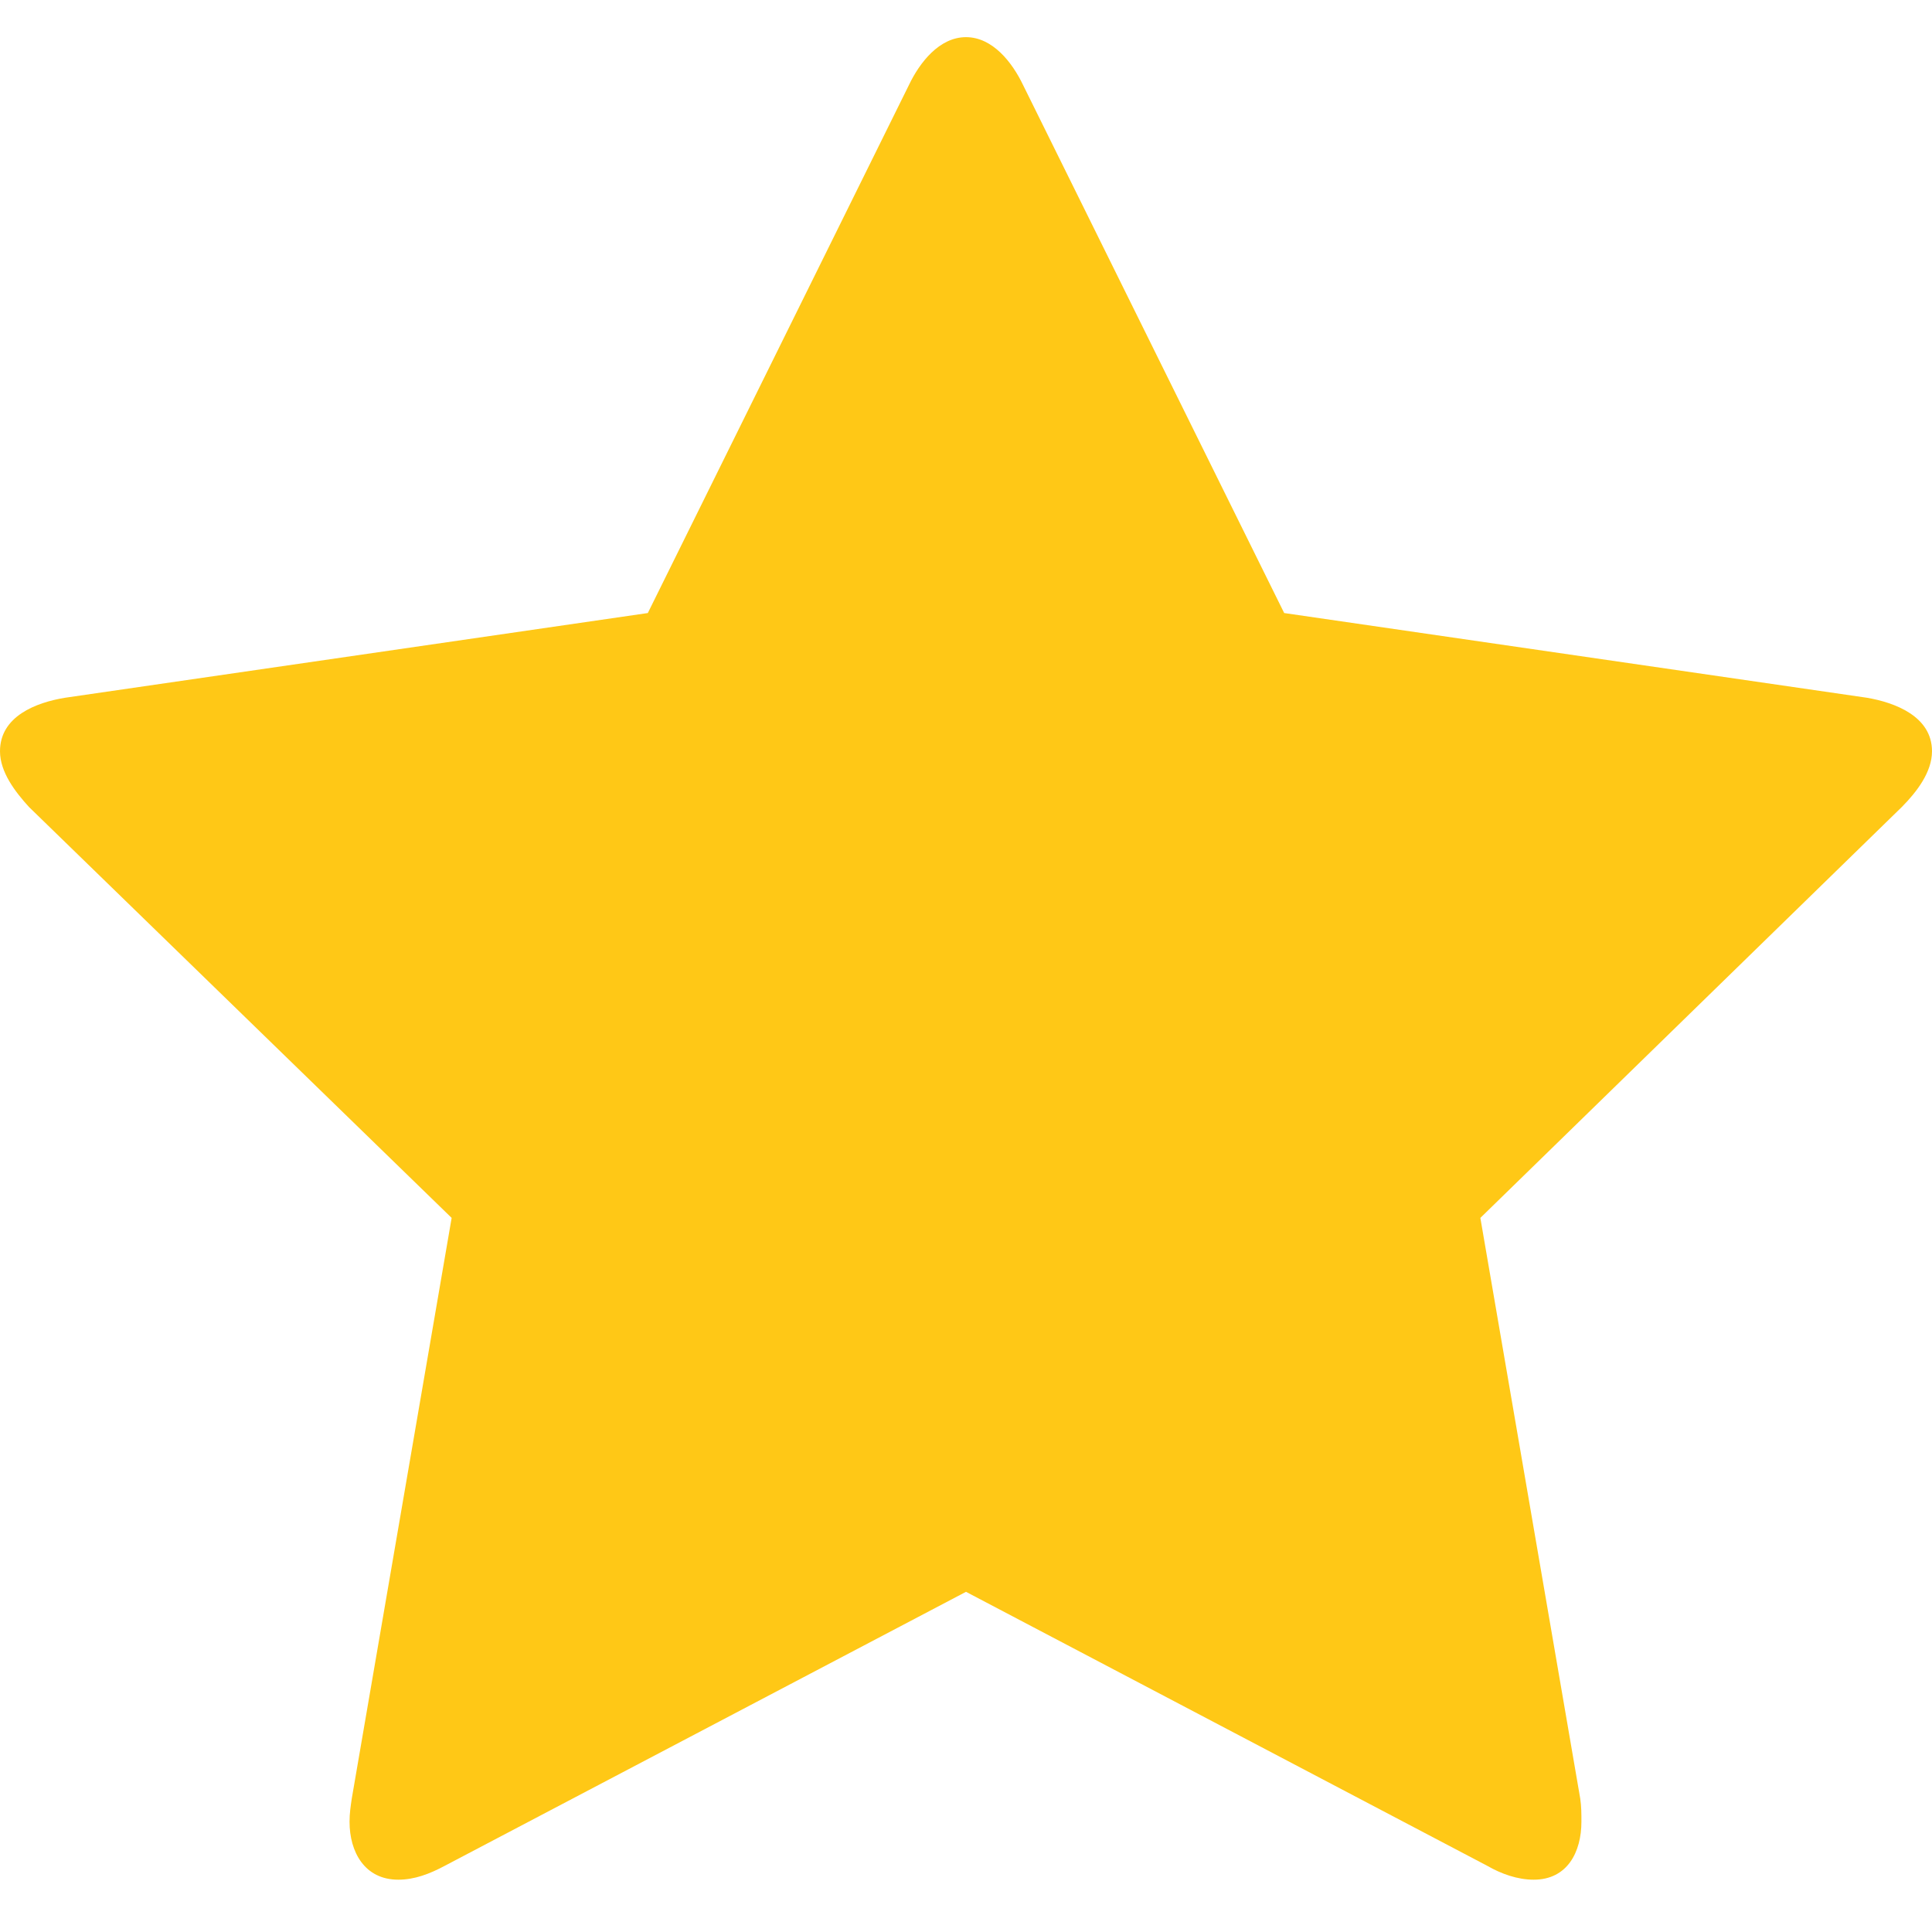
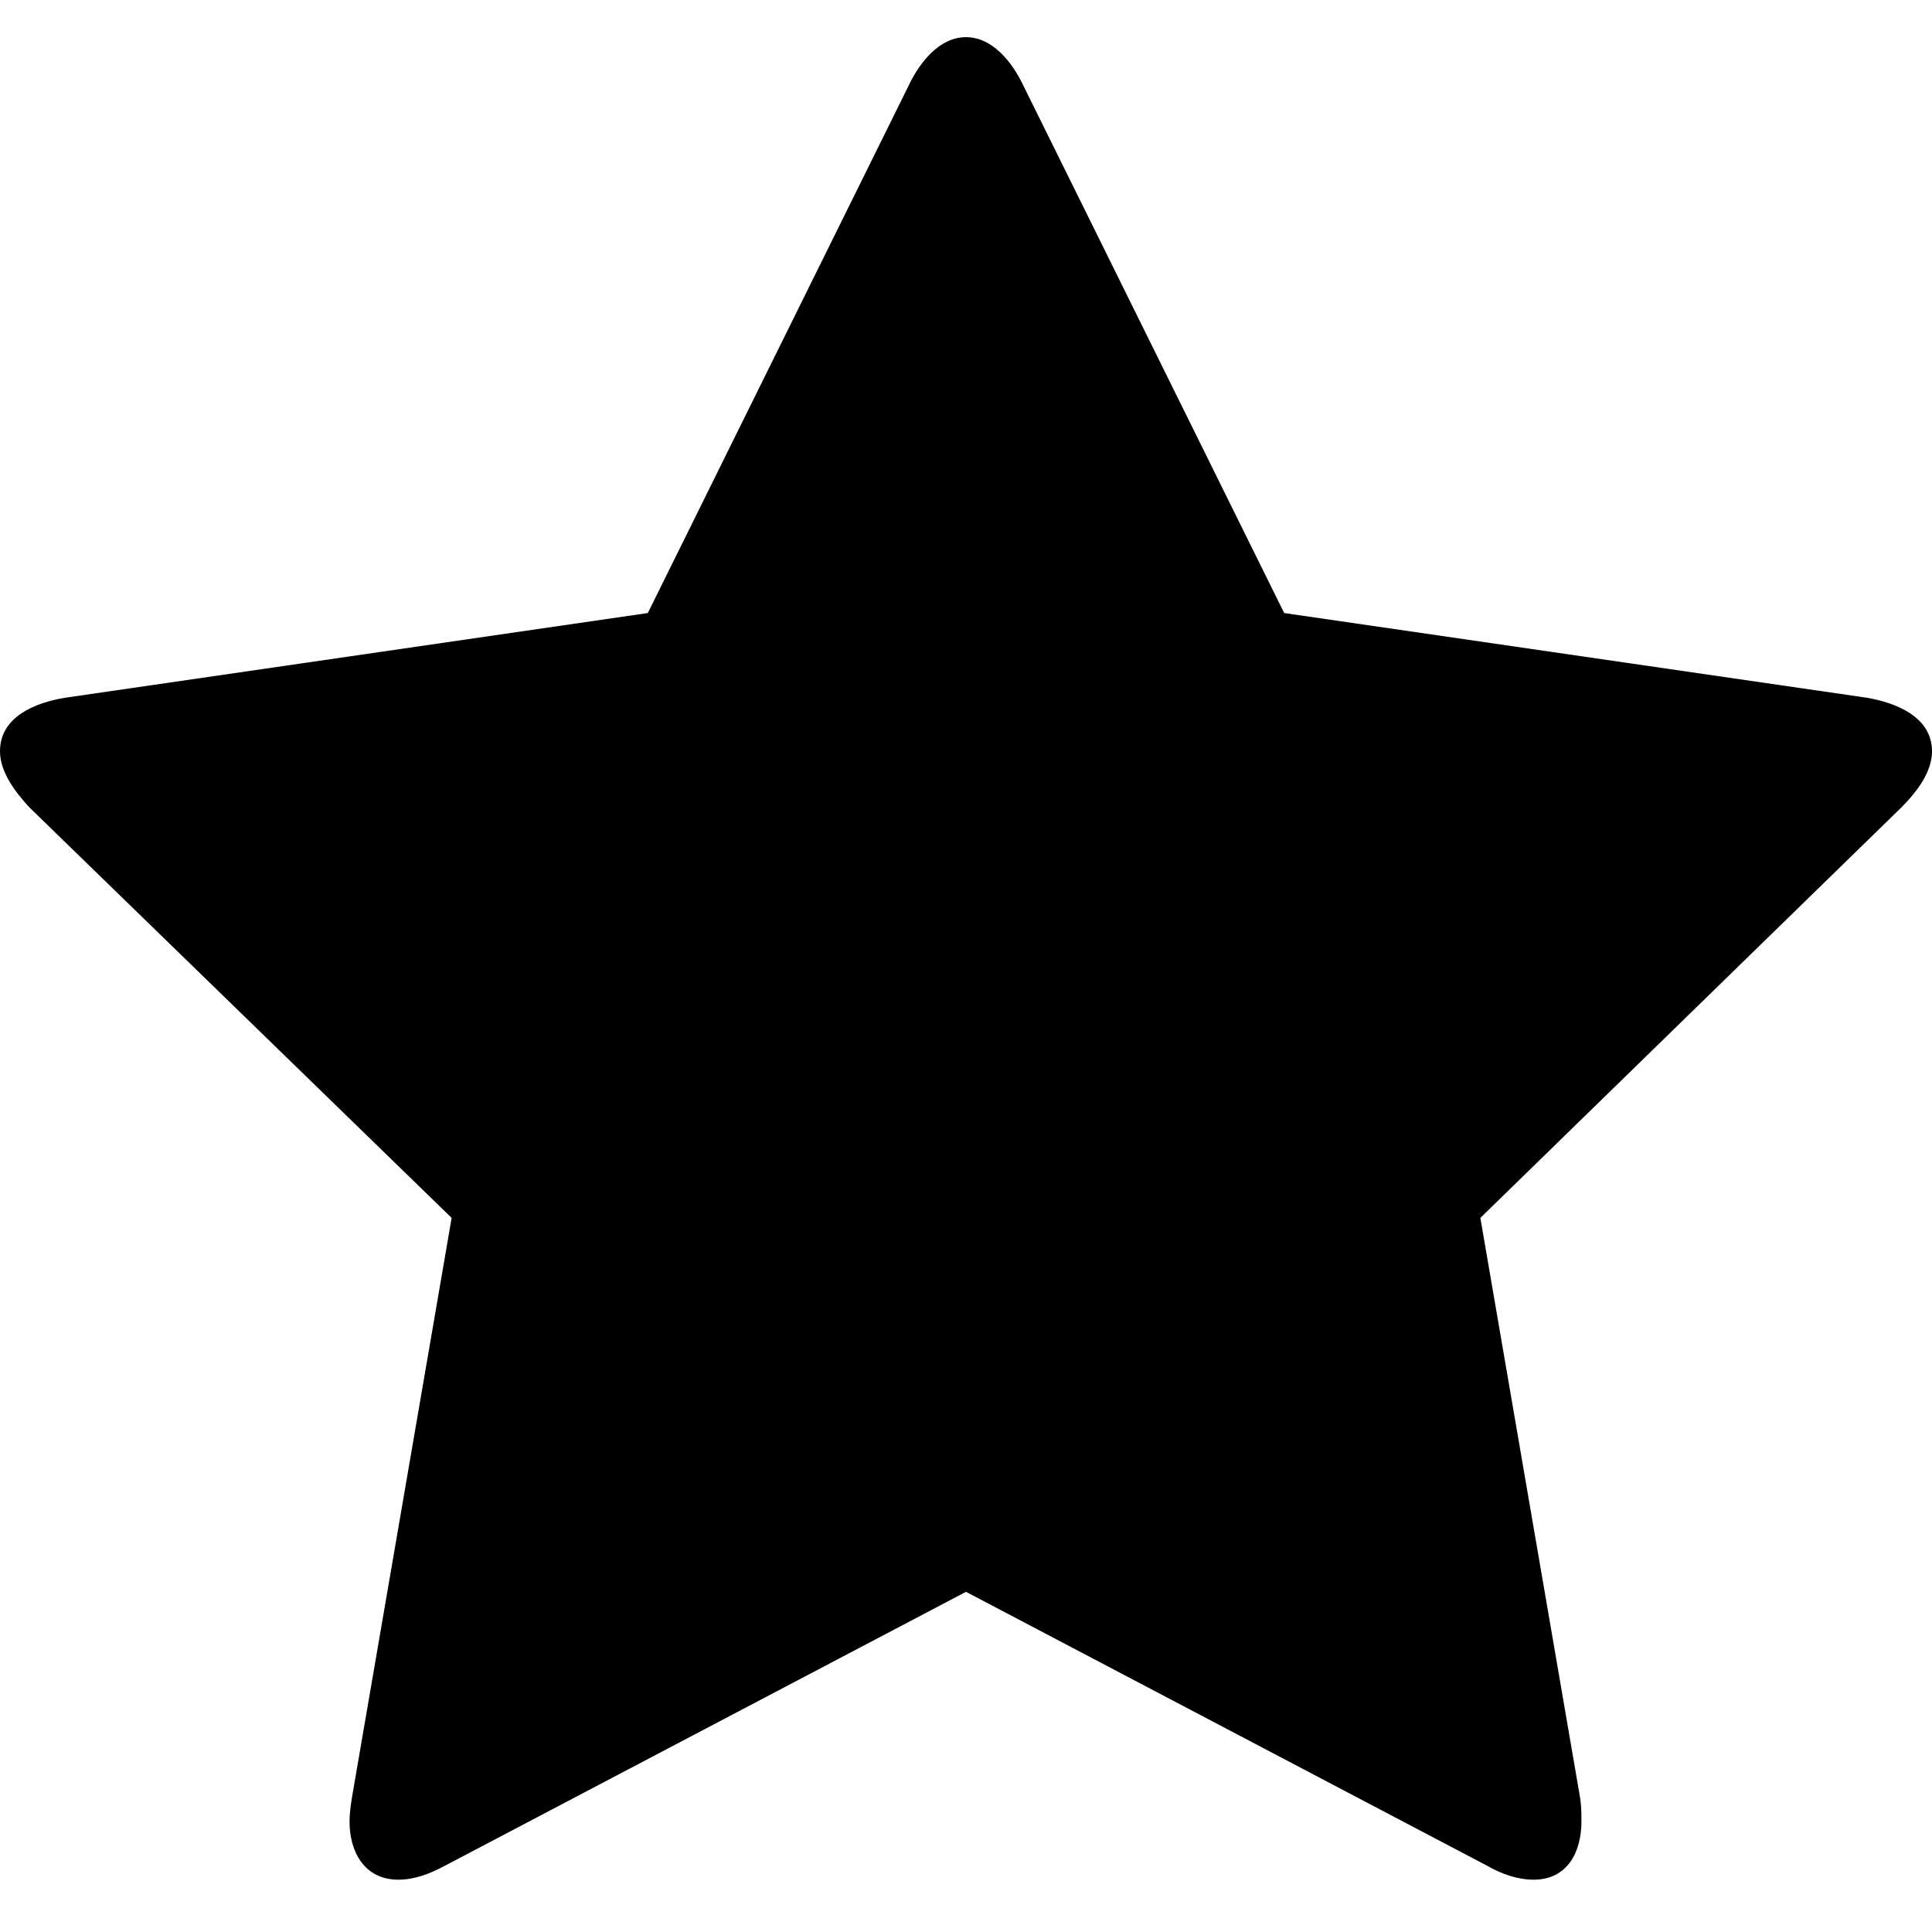
- <svg xmlns="http://www.w3.org/2000/svg" width="13" height="13" viewBox="0 0 13 13" fill="none">
-   <path d="M13 5.055C13 4.82 12.75 4.727 12.562 4.695L8.641 4.125L6.883 0.57C6.812 0.422 6.68 0.25 6.5 0.25C6.32 0.25 6.188 0.422 6.117 0.57L4.359 4.125L0.438 4.695C0.242 4.727 0 4.82 0 5.055C0 5.195 0.102 5.328 0.195 5.43L3.039 8.195L2.367 12.102C2.359 12.156 2.352 12.203 2.352 12.258C2.352 12.461 2.453 12.648 2.68 12.648C2.789 12.648 2.891 12.609 2.992 12.555L6.5 10.711L10.008 12.555C10.102 12.609 10.211 12.648 10.32 12.648C10.547 12.648 10.641 12.461 10.641 12.258C10.641 12.203 10.641 12.156 10.633 12.102L9.961 8.195L12.797 5.43C12.898 5.328 13 5.195 13 5.055Z" fill="#FFC816" />
+ <svg xmlns="http://www.w3.org/2000/svg" width="13" height="13" viewBox="0 0 13 13">
+   <path d="M13 5.055C13 4.82 12.75 4.727 12.562 4.695L8.641 4.125L6.883 0.57C6.812 0.422 6.68 0.25 6.5 0.25C6.32 0.25 6.188 0.422 6.117 0.57L4.359 4.125L0.438 4.695C0.242 4.727 0 4.82 0 5.055C0 5.195 0.102 5.328 0.195 5.43L3.039 8.195L2.367 12.102C2.359 12.156 2.352 12.203 2.352 12.258C2.352 12.461 2.453 12.648 2.68 12.648C2.789 12.648 2.891 12.609 2.992 12.555L6.5 10.711L10.008 12.555C10.102 12.609 10.211 12.648 10.32 12.648C10.547 12.648 10.641 12.461 10.641 12.258C10.641 12.203 10.641 12.156 10.633 12.102L9.961 8.195L12.797 5.43C12.898 5.328 13 5.195 13 5.055Z" />
</svg>
